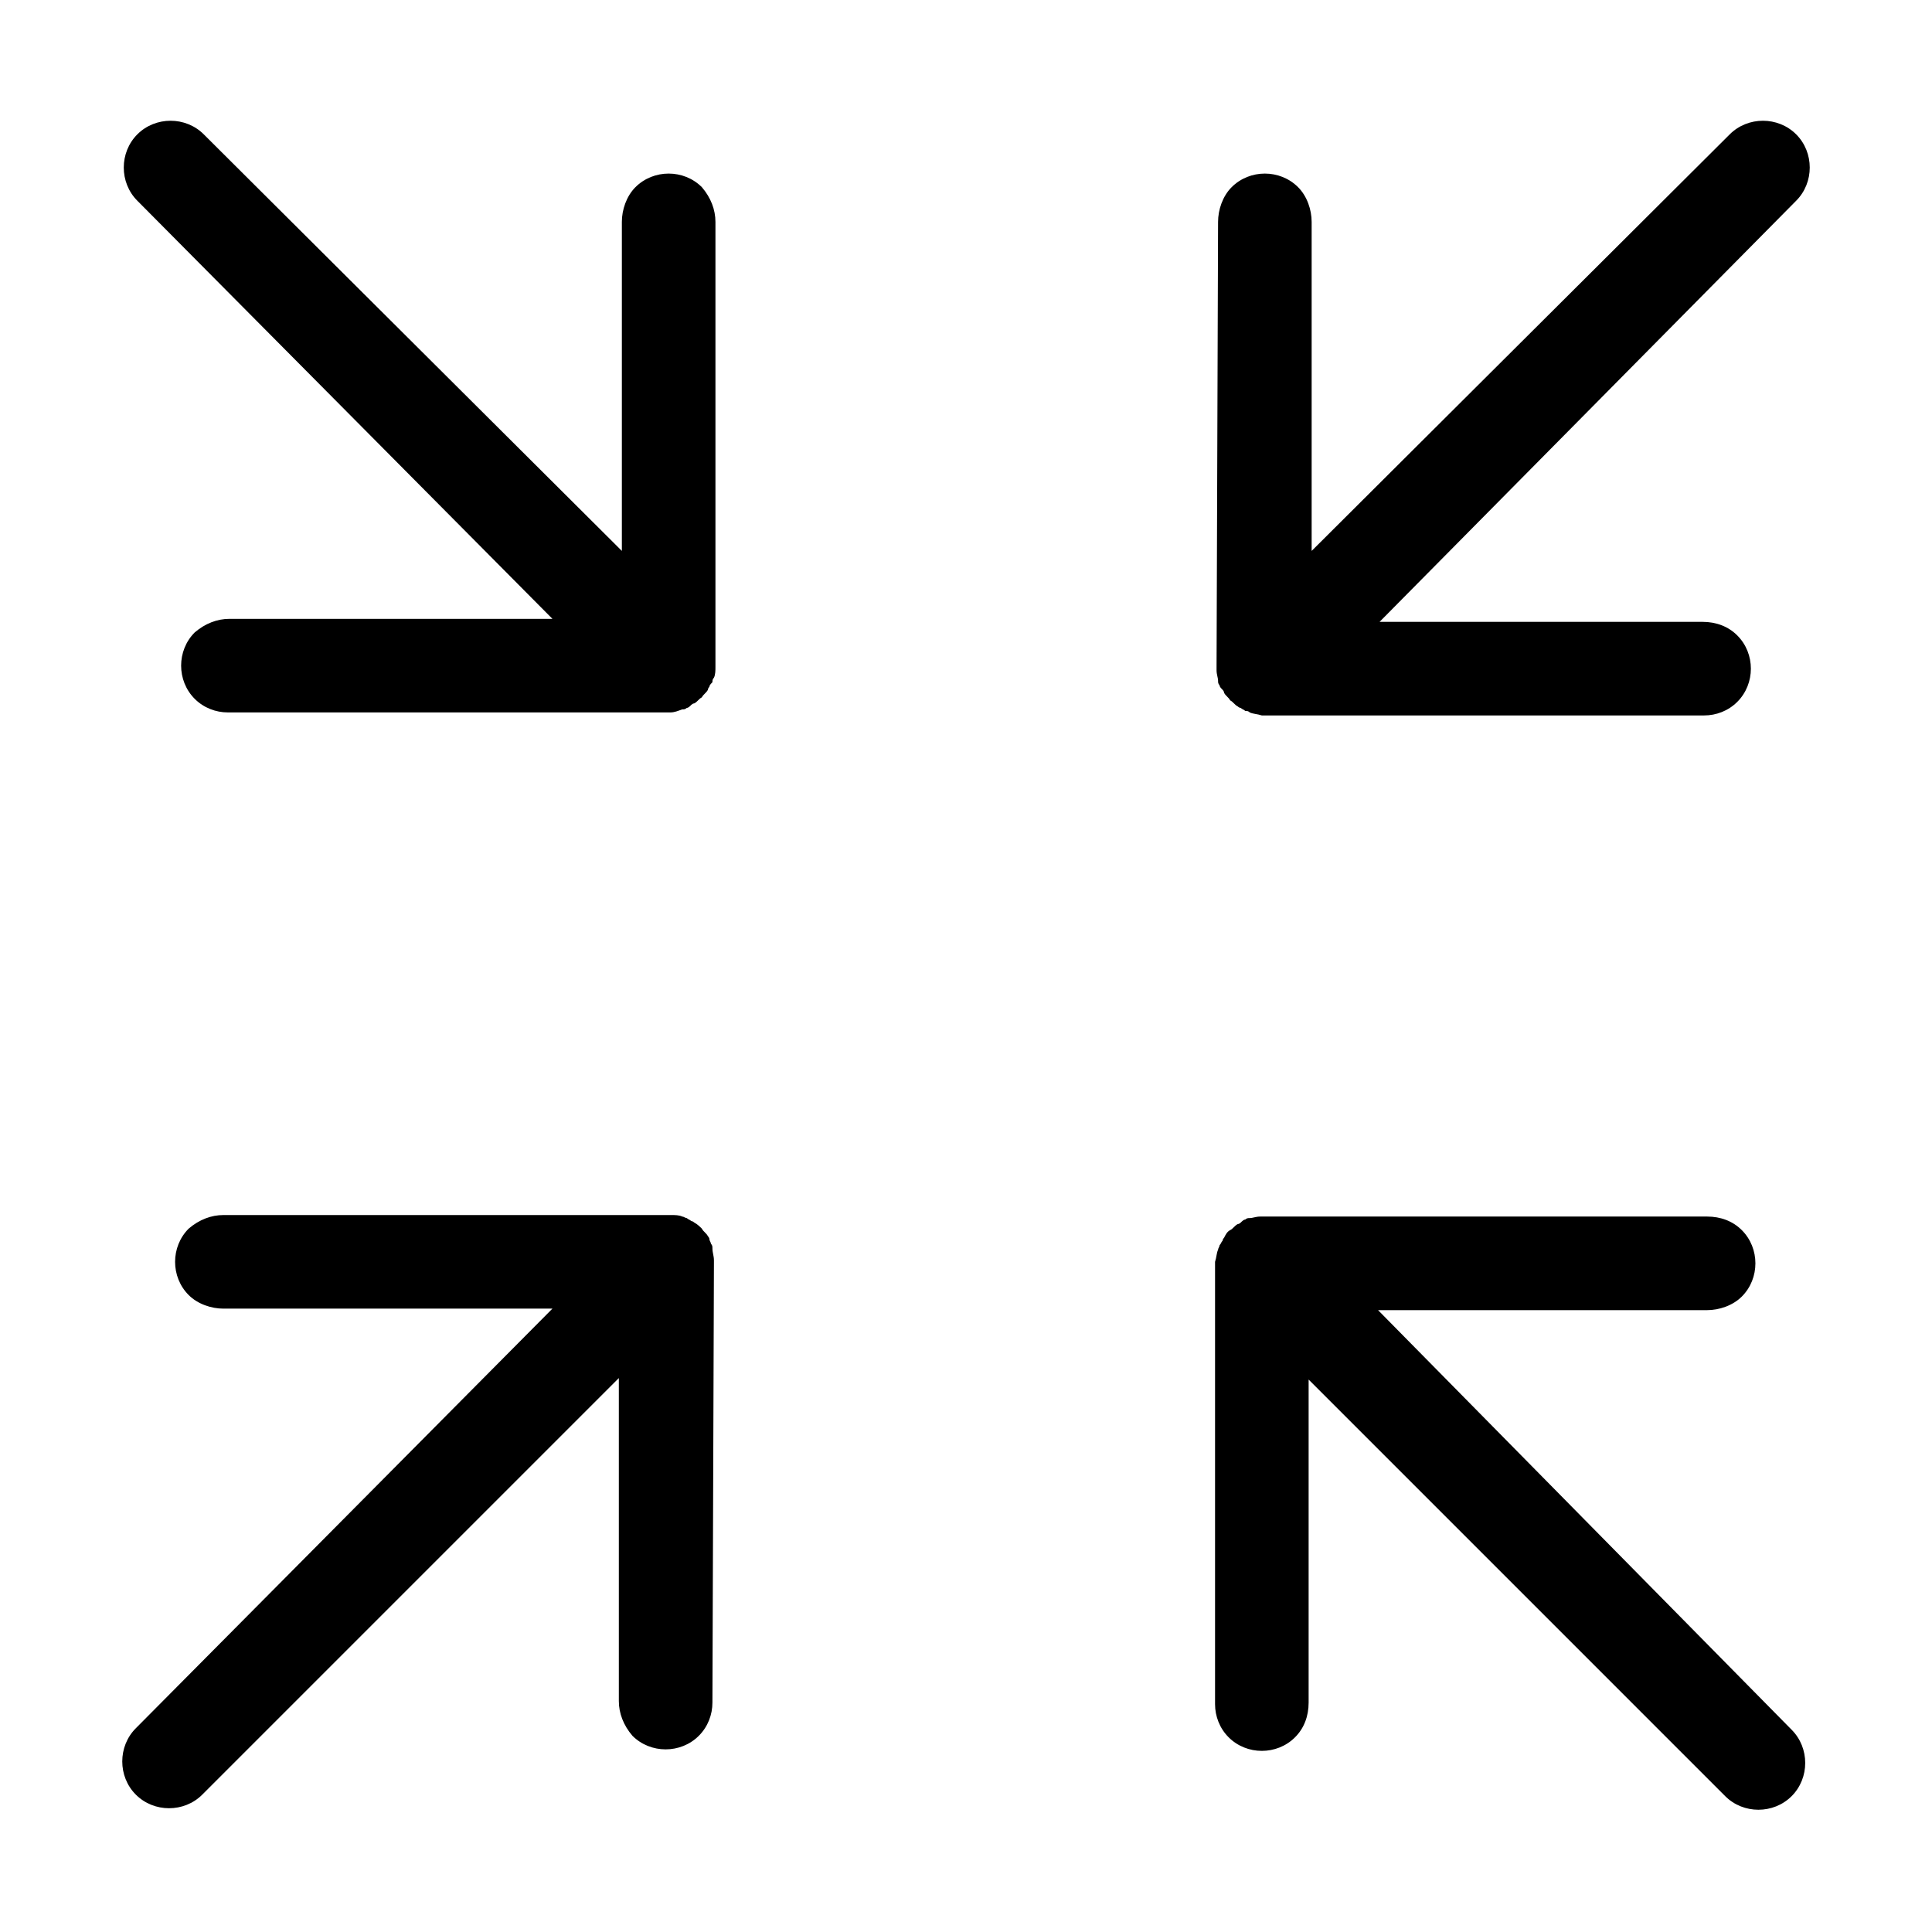
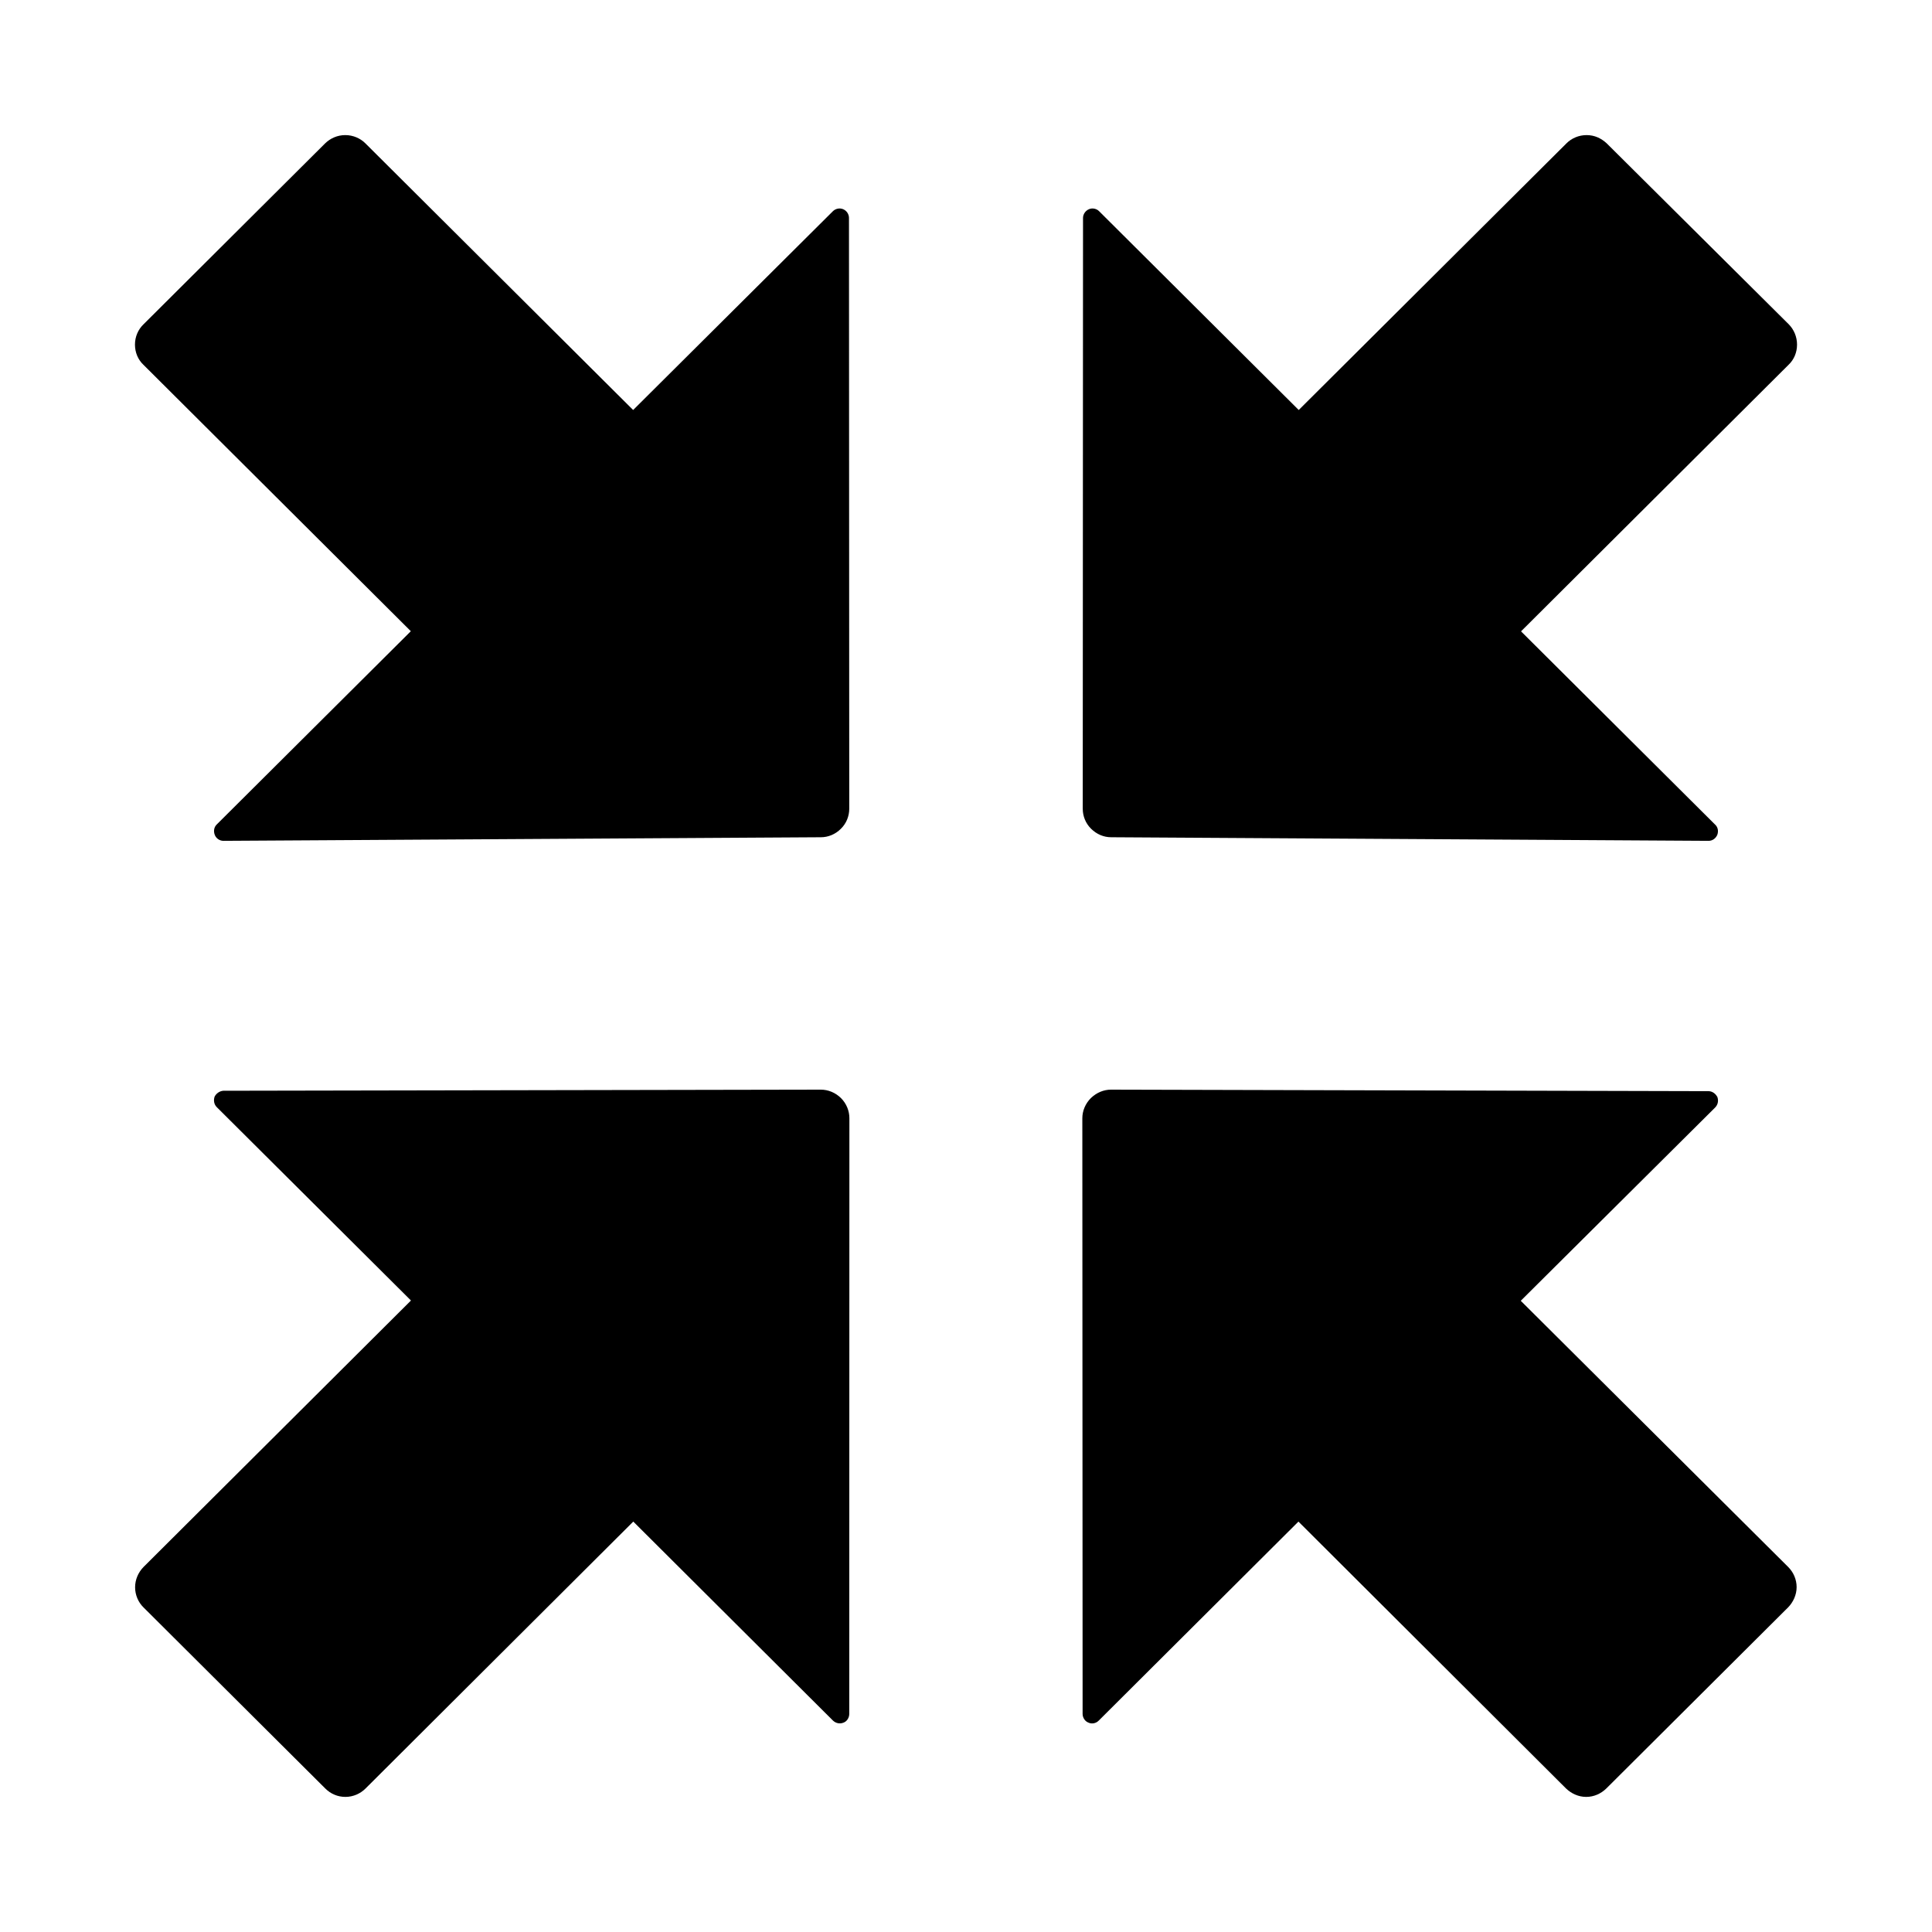
- <svg xmlns="http://www.w3.org/2000/svg" t="1628162413572" class="icon" viewBox="0 0 1024 1024" version="1.1" p-id="1118" width="128" height="128">
-   <path d="M730.4 694.4h174.4c6.4 0 13.6-2.4 18.4-7.2 9.6-9.6 9.6-25.6 0-35.2-4.8-4.8-11.2-7.2-18.4-7.2H668c-2.4 0-4 0.8-5.6 0.8-0.8 0-1.6 0-2.4 0.8-0.8 0-1.6 0.8-2.4 1.6-0.8 0.8-1.6 0.8-1.6 0.8-1.6 0.8-2.4 2.4-4 3.2-1.6 0.8-2.4 2.4-3.2 4-0.8 0.8-0.8 1.6-0.8 1.6-0.8 0.8-0.8 1.6-1.6 2.4 0 0.8-0.8 1.6-0.8 2.4-0.8 1.6-0.8 4-1.6 6.4v234.4c0 6.4 2.4 12.8 7.2 17.6 9.6 9.6 25.6 9.6 35.2 0 4.8-4.8 7.2-11.2 7.2-18.4v-171.2l220.8 220.8c9.6 9.6 25.6 9.6 35.2 0 9.6-9.6 9.6-25.6 0-35.2l-219.2-222.4zM644.8 353.6v1.6c0 2.4 0.8 4 0.8 5.6 0 0.8 0 1.6 0.8 2.4 0 0.8 0.8 1.6 1.6 2.4 0.8 0.8 0.8 1.6 0.8 1.6 0.8 1.6 2.4 2.4 3.2 4 1.6 0.8 2.4 2.4 4 3.2 0.8 0.8 1.6 0.8 1.6 0.8 0.8 0.8 1.6 0.8 2.4 1.6 0.8 0 1.6 0 2.4 0.8 1.6 0.8 4 0.8 6.4 1.6h234.4c6.4 0 12.8-2.4 17.6-7.2 9.6-9.6 9.6-25.6 0-35.2-4.8-4.8-11.2-7.2-18.4-7.2H731.2L952 106.4c9.6-9.6 9.6-25.6 0-35.2s-25.6-9.6-35.2 0L695.2 292V117.6c0-6.4-2.4-13.6-7.2-18.4-9.6-9.6-25.6-9.6-35.2 0-4.8 4.8-7.2 12-7.2 18.4l-0.8 236c0-0.8 0 0 0 0z m-266.4 316v-1.6c0-2.4-0.8-4-0.8-6.4 0-0.8 0-1.6-0.8-2.4 0-0.8-0.8-1.6-0.8-2.4 0-0.8-0.8-1.6-0.8-1.6-0.8-1.6-2.4-2.4-3.2-4-0.8-0.8-2.4-2.4-4-3.2-0.8-0.8-1.6-0.8-1.6-0.8-0.8-0.8-1.6-0.8-2.4-1.6-0.8 0-1.6-0.8-2.4-0.8-1.6-0.8-4-0.8-5.6-0.8h-237.6c-6.4 0-12.8 2.4-18.4 7.2-9.6 9.6-9.6 25.6 0 35.2 4.8 4.8 12 7.2 18.4 7.2h174.4L72 916c-9.6 9.6-9.6 25.6 0 35.2 9.6 9.6 25.6 9.6 35.2 0l220.8-220.8v171.2c0 6.4 2.4 12.8 7.2 18.4 9.6 9.6 25.6 9.6 35.2 0 4.8-4.8 7.2-11.2 7.2-17.6l0.8-232.8z m-85.6-341.6h-171.2c-6.4 0-12.8 2.4-18.4 7.2-9.6 9.6-9.6 25.6 0 35.2 4.8 4.8 11.2 7.2 17.6 7.2h234.4c2.4 0 4-0.8 6.4-1.6 0.8 0 1.6 0 2.4-0.8 0.8 0 1.6-0.8 2.4-1.6 0.8-0.8 1.6-0.8 1.6-0.8 1.6-0.8 2.4-2.4 4-3.2 0.8-1.6 2.4-2.4 3.2-4 0-0.8 0.8-1.6 0.8-1.6 0-0.8 0.8-1.6 1.6-2.4 0-0.8 0-1.6 0.8-2.4 0.8-1.6 0.8-4 0.8-5.6V117.6c0-6.4-2.4-12.8-7.2-18.4-9.6-9.6-25.6-9.6-35.2 0-4.8 4.8-7.2 12-7.2 18.4V292l-221.6-220.8c-9.6-9.6-25.6-9.6-35.2 0s-9.6 25.6 0 35.2l220 221.6z" fill="" p-id="1119" />
+ <svg xmlns="http://www.w3.org/2000/svg" t="1659721916623" class="icon" viewBox="0 0 1024 1024" version="1.1" p-id="23667" width="200" height="200">
+   <defs>
+     <style type="text/css">@font-face { font-family: feedback-iconfont; src: url("//at.alicdn.com/t/font_1031158_u69w8yhxdu.woff2?t=1630033759944") format("woff2"), url("//at.alicdn.com/t/font_1031158_u69w8yhxdu.woff?t=1630033759944") format("woff"), url("//at.alicdn.com/t/font_1031158_u69w8yhxdu.ttf?t=1630033759944") format("truetype"); }
+ </style>
+   </defs>
+   <path d="M435.054 443.758c3.877 0 7.68-1.536 10.606-4.462 2.999-2.926 4.462-6.802 4.462-10.679L449.975 115.493c0-1.902-1.17-3.803-3.072-4.608C445.001 110.08 442.807 110.592 441.417 111.982l-105.838 105.326-141.897-141.312c-2.706-2.706-6.51-4.389-10.679-4.389-4.169 0-7.899 1.682-10.679 4.389L75.995 171.959C73.216 174.665 71.534 178.469 71.534 182.638c0 4.169 1.609 7.973 4.462 10.679l141.751 141.239-102.839 102.4c-1.463 1.39-1.829 3.511-1.097 5.486 0.731 1.975 2.633 3.218 4.608 3.218L435.054 443.758 435.054 443.758zM435.054 577.536c3.877 0 7.68 1.536 10.679 4.462 2.926 2.926 4.462 6.802 4.462 10.679l-0.073 315.758c0 1.902-1.17 3.95-3.072 4.608-1.975 0.805-4.096 0.293-5.559-1.097l-105.838-105.472-141.897 141.458c-2.706 2.706-6.51 4.462-10.679 4.462-4.169 0-7.899-1.682-10.679-4.462L76.069 851.968c-2.779-2.706-4.462-6.583-4.462-10.679s1.682-7.899 4.462-10.752l141.751-141.239L114.907 586.825c-1.463-1.463-1.829-3.584-1.17-5.559 0.878-1.755 2.706-2.999 4.608-3.145L435.054 577.536 435.054 577.536zM589.019 443.758c-4.023 0-7.68-1.536-10.679-4.462S573.879 432.494 573.879 428.617l0.146-313.125c0-1.902 1.243-3.803 3.145-4.608 1.829-0.805 4.096-0.293 5.413 1.097l105.765 105.326 141.897-141.312c2.706-2.706 6.51-4.389 10.679-4.389 4.242 0 7.753 1.682 10.679 4.389l96.549 95.963c2.633 2.706 4.315 6.51 4.315 10.679 0 4.169-1.609 7.973-4.462 10.679l-141.824 141.312 102.839 102.4c1.536 1.39 1.902 3.511 1.17 5.486-0.878 1.975-2.633 3.145-4.608 3.145L589.019 443.758 589.019 443.758zM588.873 577.536c-3.877 0-7.607 1.536-10.679 4.462-2.926 2.926-4.535 6.802-4.535 10.679l0.146 315.758c0 1.902 1.243 3.95 3.145 4.608 1.829 0.878 4.096 0.293 5.413-1.097l105.838-105.472 141.824 141.458c2.853 2.706 6.583 4.462 10.679 4.462s7.826-1.682 10.679-4.462l96.402-96.037c2.633-2.706 4.462-6.583 4.462-10.679s-1.682-7.899-4.462-10.679L806.034 689.445l102.985-102.4c1.536-1.536 1.902-3.584 1.243-5.559-0.951-1.829-2.633-3.072-4.608-3.145L588.873 577.536 588.873 577.536z" p-id="23668" />
</svg>
